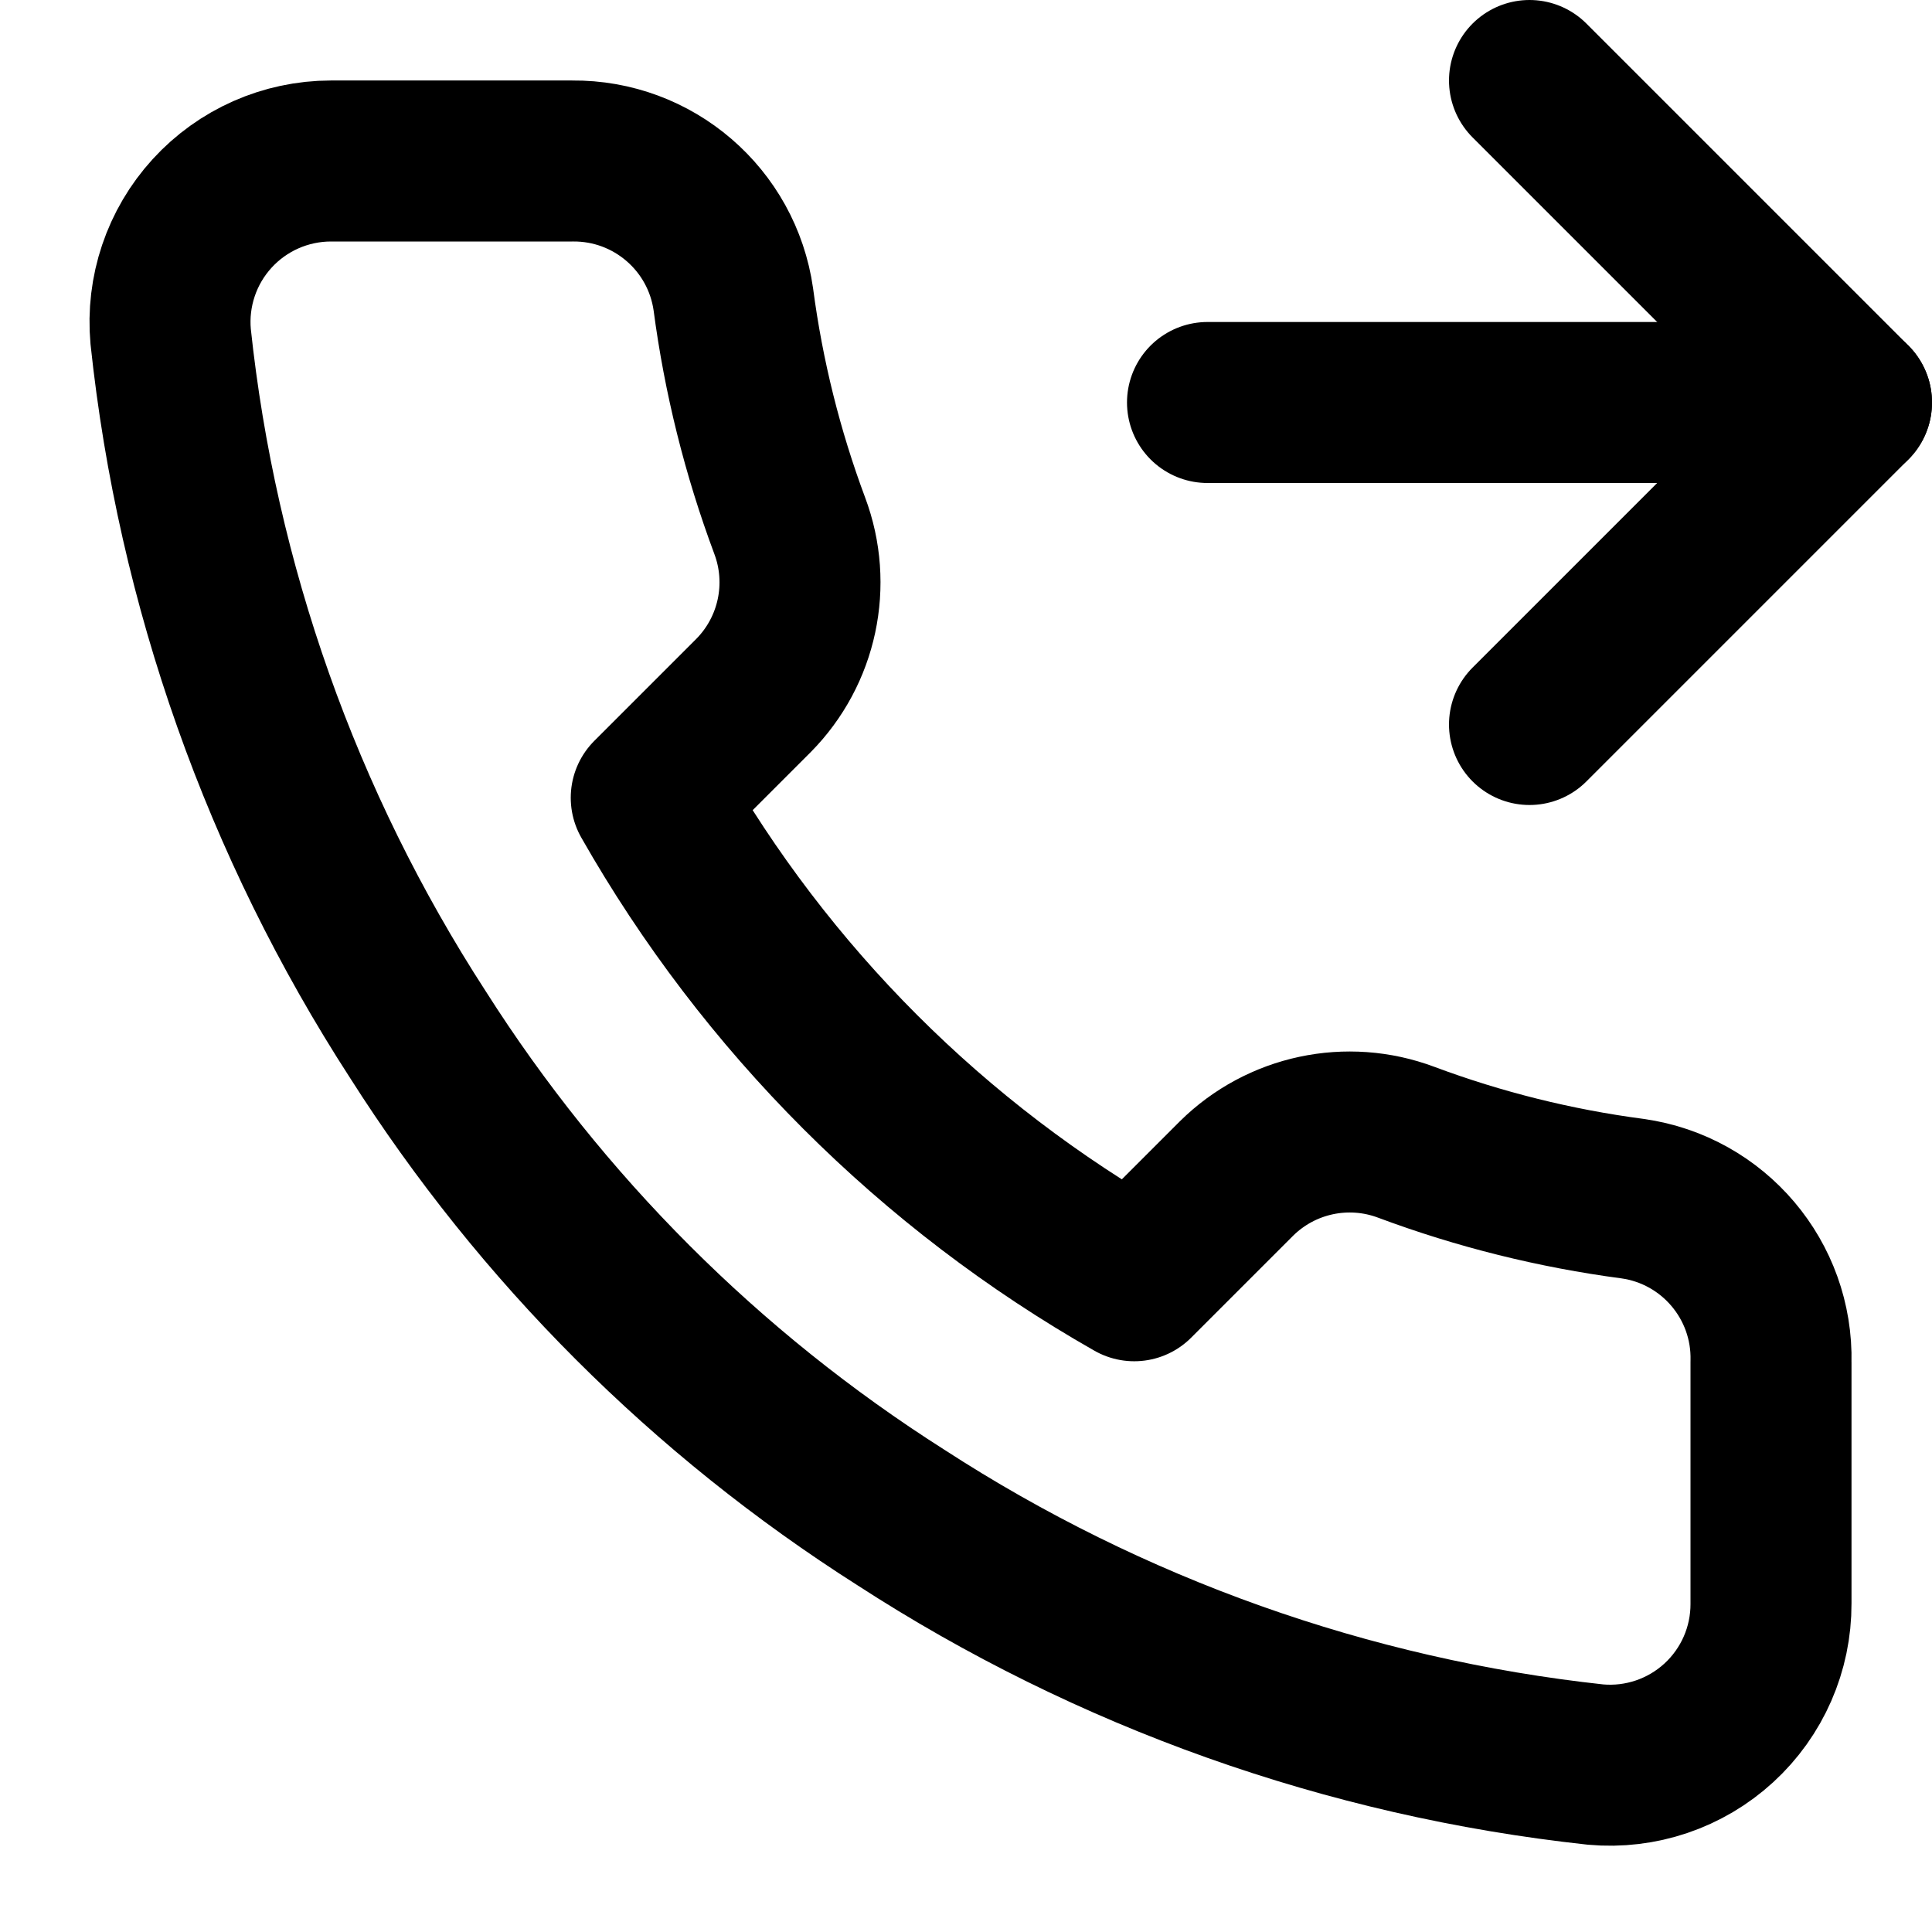
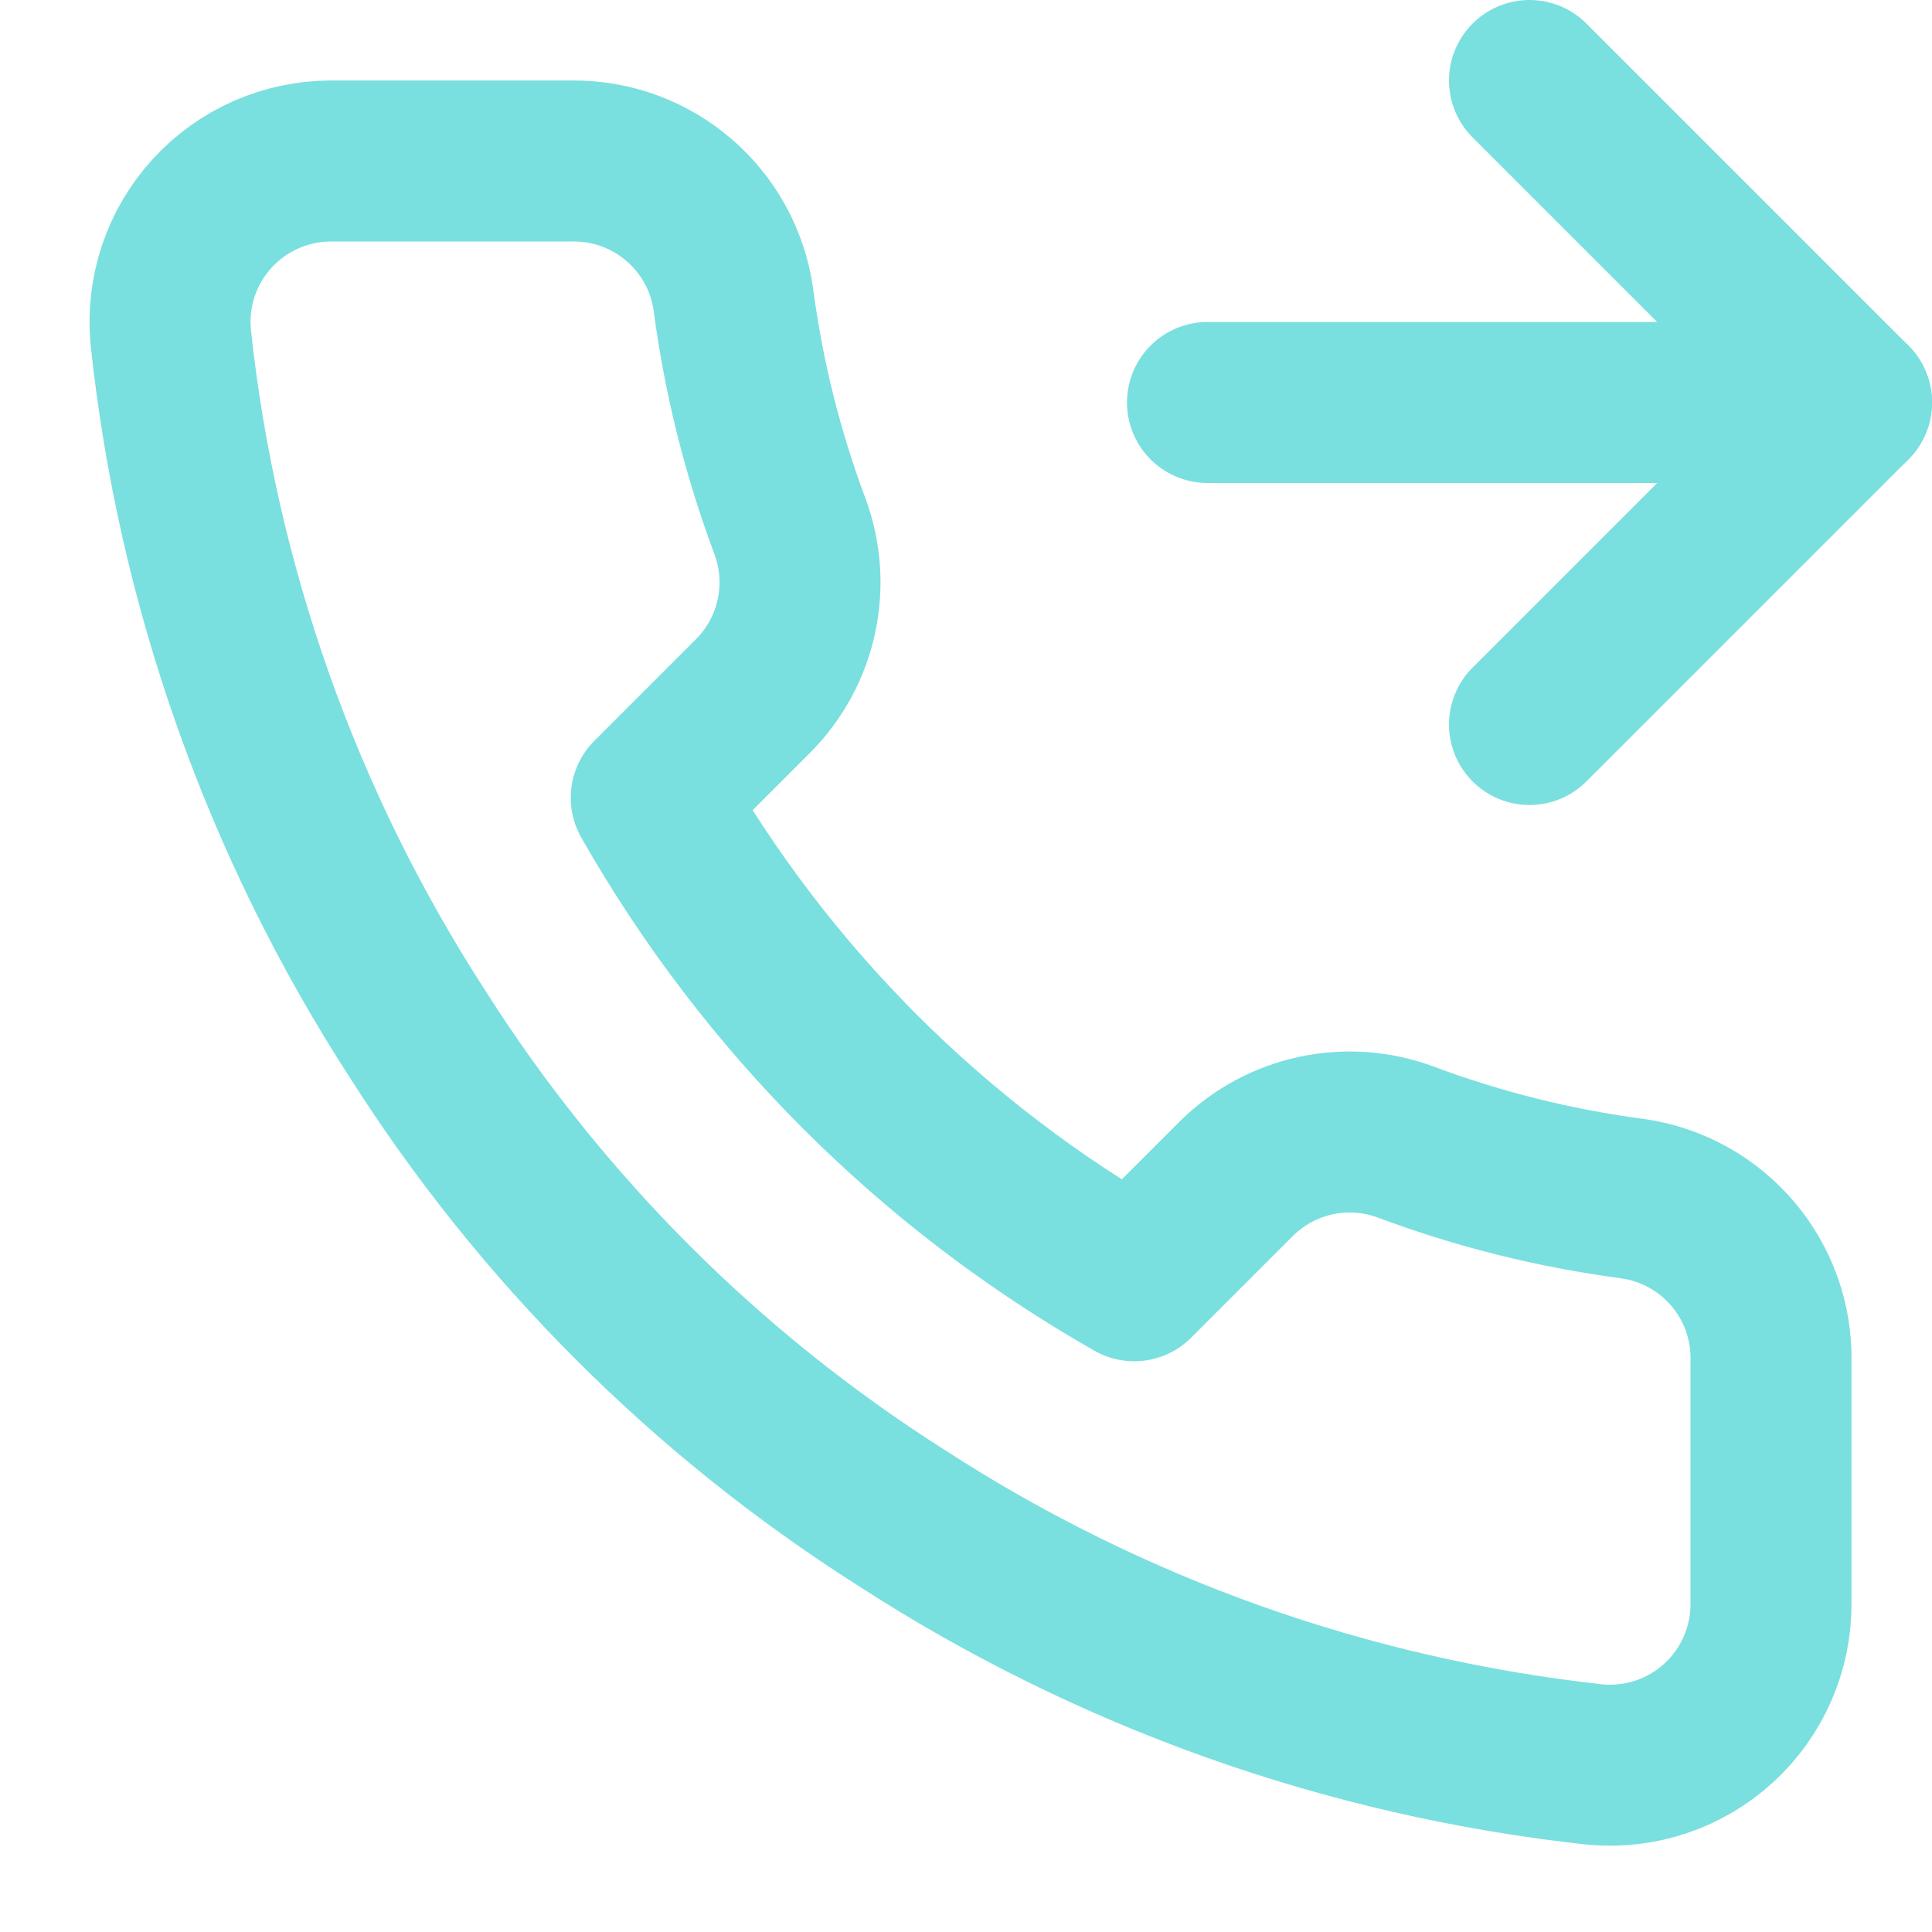
<svg xmlns="http://www.w3.org/2000/svg" fill="none" height="24" stroke="#000" stroke-linecap="round" stroke-linejoin="round" stroke-width="2" viewBox="0 0 24 24" width="24">
+   <style>
+     * {
+       stroke: rgb(122, 223, 223);
+     }
+   </style>
  <polyline points="19 1 23 5 19 9" />
  <line x1="15" x2="23" y1="5" y2="5" />
  <path d="M22 16.92v3a2 2 0 0 1-2.18 2 19.79 19.79 0 0 1-8.63-3.07 19.5 19.5 0 0 1-6-6 19.79 19.79 0 0 1-3.07-8.67A2 2 0 0 1 4.11 2h3a2 2 0 0 1 2 1.72 12.84 12.84 0 0 0 .7 2.81 2 2 0 0 1-.45 2.11L8.09 9.91a16 16 0 0 0 6 6l1.27-1.27a2 2 0 0 1 2.11-.45 12.84 12.84 0 0 0 2.81.7A2 2 0 0 1 22 16.92z" />
</svg>
